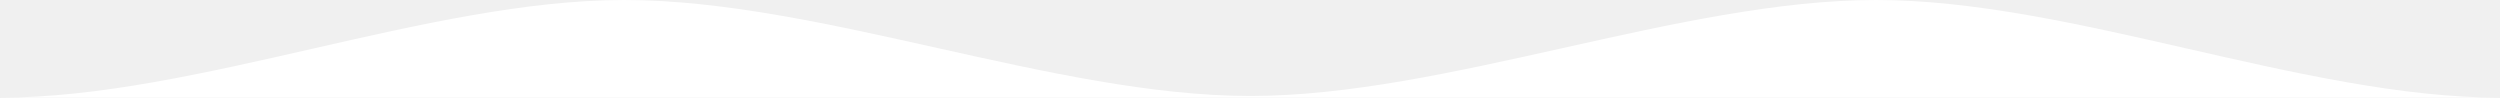
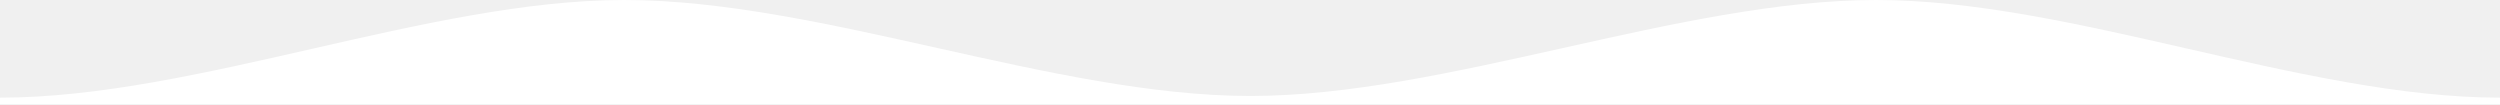
- <svg xmlns="http://www.w3.org/2000/svg" version="1.1" id="Layer_1" x="0px" y="0px" viewBox="0 0 1920 75" style="enable-background:new 0 0 1920 75;" xml:space="preserve">
+ <svg xmlns="http://www.w3.org/2000/svg" version="1.1" id="Layer_1" x="0px" y="0px" viewBox="0 0 1920 80" style="enable-background:new 0 0 1920 80;" xml:space="preserve">
  <style type="text/css">
	.st0{fill:#FFFFFF;}
</style>
-   <path d="M0,0" />
-   <path class="st0" d="M1440.9,0c-150,0-330.6,73.7-480.7,73.7S629.4,0,479.4,0S150,75,0,75s2070,0,1920,0S1590.9,0,1440.9,0z" />
+   <path d="M0,1.5" />
+   <path class="st0" d="M1440.9,0c-150,0-330.6,73.7-480.7,73.7S629.4,0,479.4,0S150,75,0,75v2v3h1920v-3v-2C1770,75,1590.9,0,1440.9,0  z" />
</svg>
